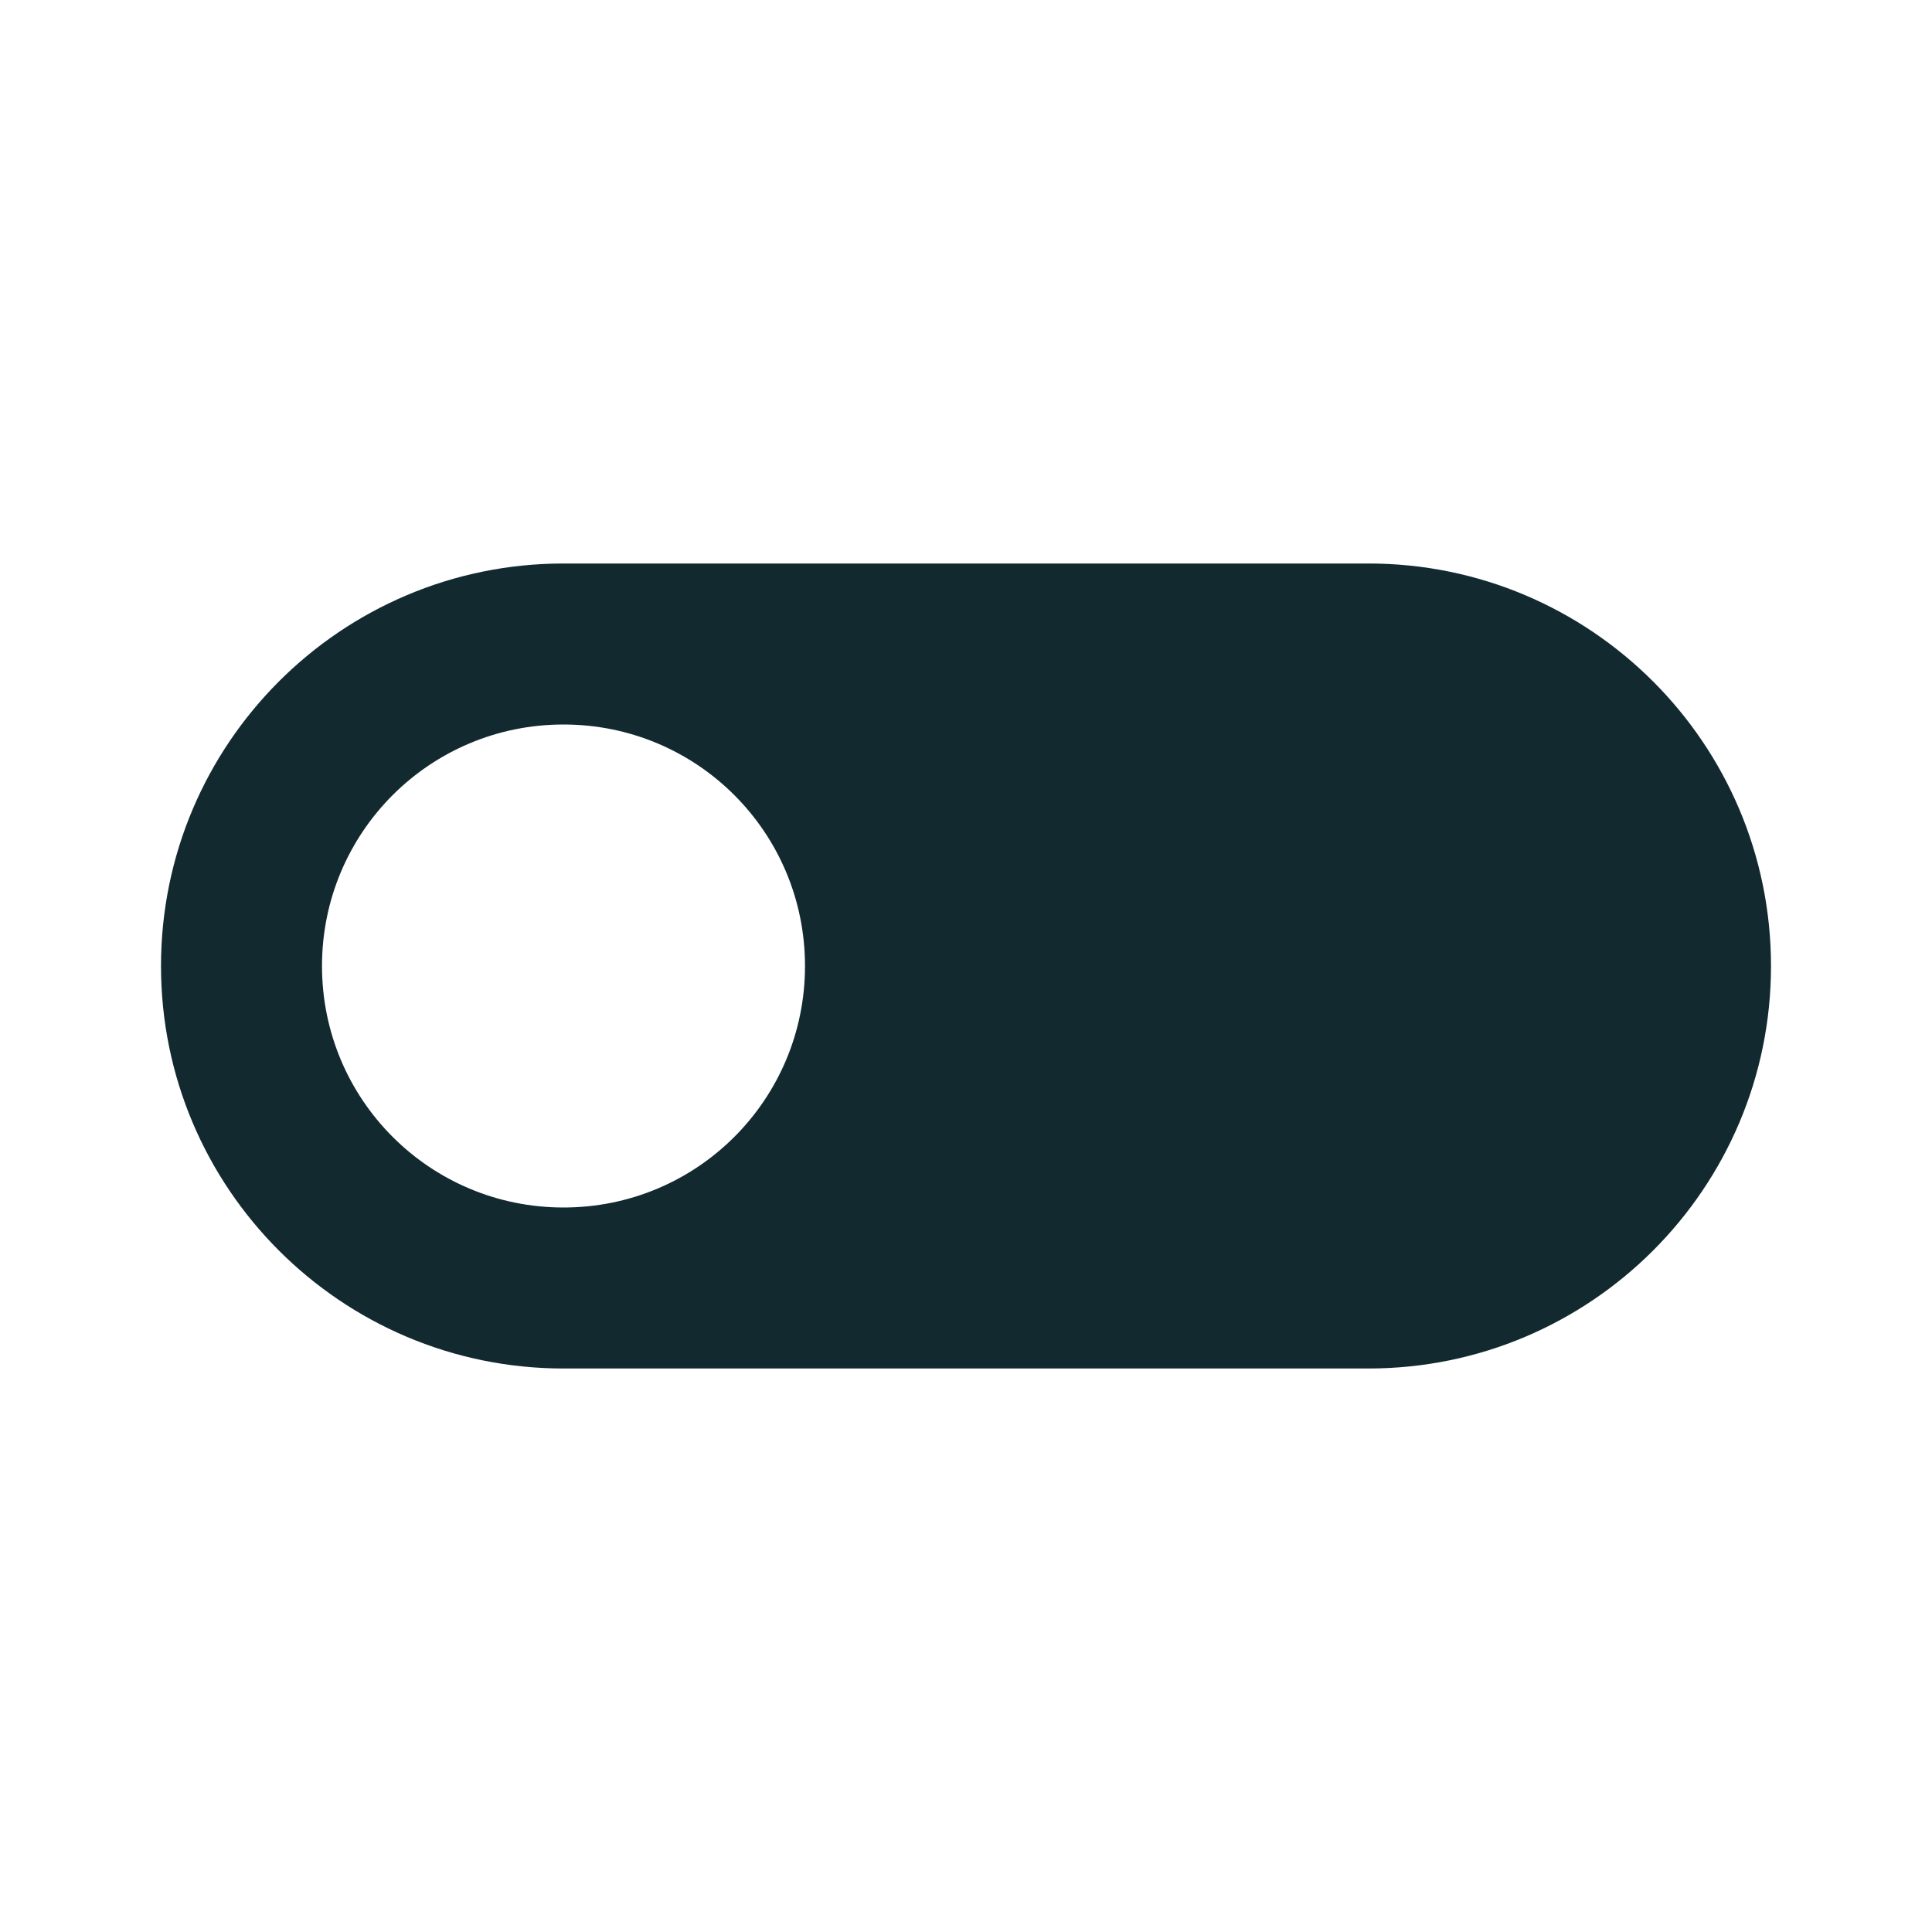
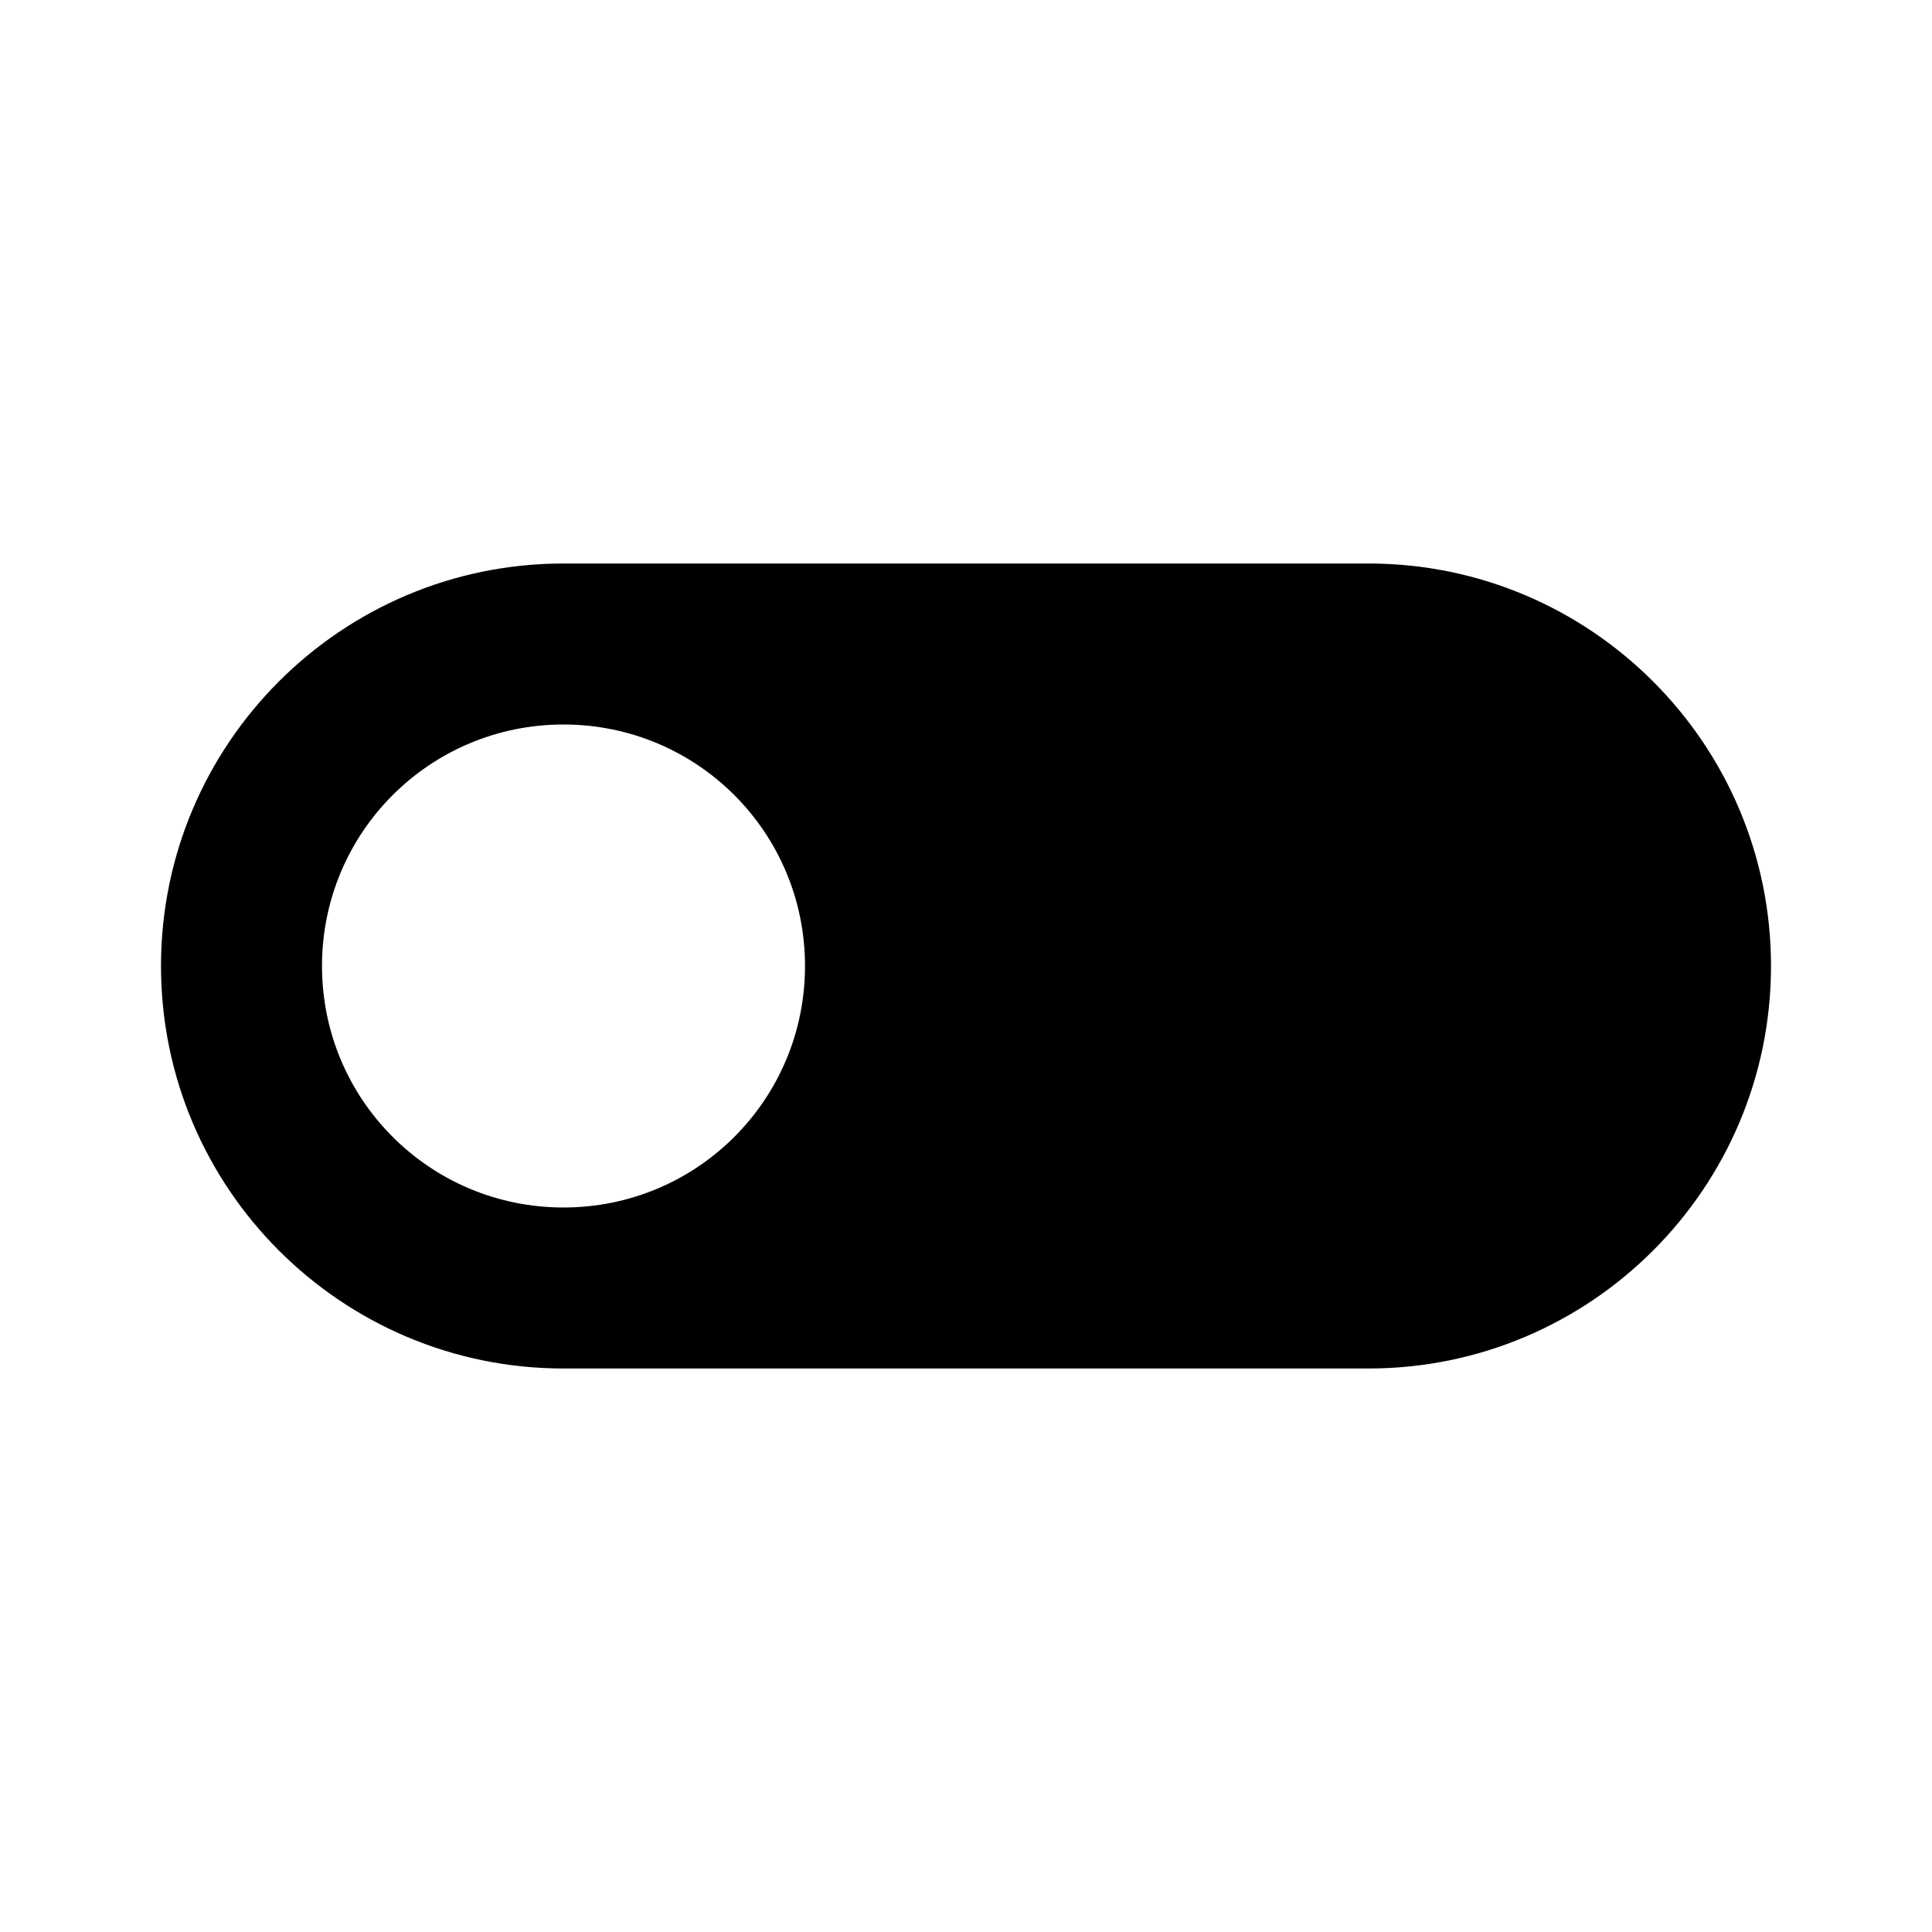
<svg xmlns="http://www.w3.org/2000/svg" width="24" height="24" viewBox="0 0 24 24" fill="none">
-   <path d="M17 7H7C4.24 7 2 9.24 2 12C2 14.76 4.24 17 7 17H17C19.76 17 22 14.76 22 12C22 9.24 19.76 7 17 7ZM7 15C5.34 15 4 13.66 4 12C4 10.34 5.34 9 7 9C8.66 9 10 10.34 10 12C10 13.66 8.66 15 7 15Z" fill="#132930" />
+   <path d="M17 7H7C4.24 7 2 9.24 2 12C2 14.76 4.24 17 7 17H17C19.76 17 22 14.76 22 12C22 9.24 19.76 7 17 7ZM7 15C5.34 15 4 13.66 4 12C4 10.34 5.34 9 7 9C8.66 9 10 10.34 10 12C10 13.66 8.66 15 7 15Z" fill="currentColor" />
</svg>
